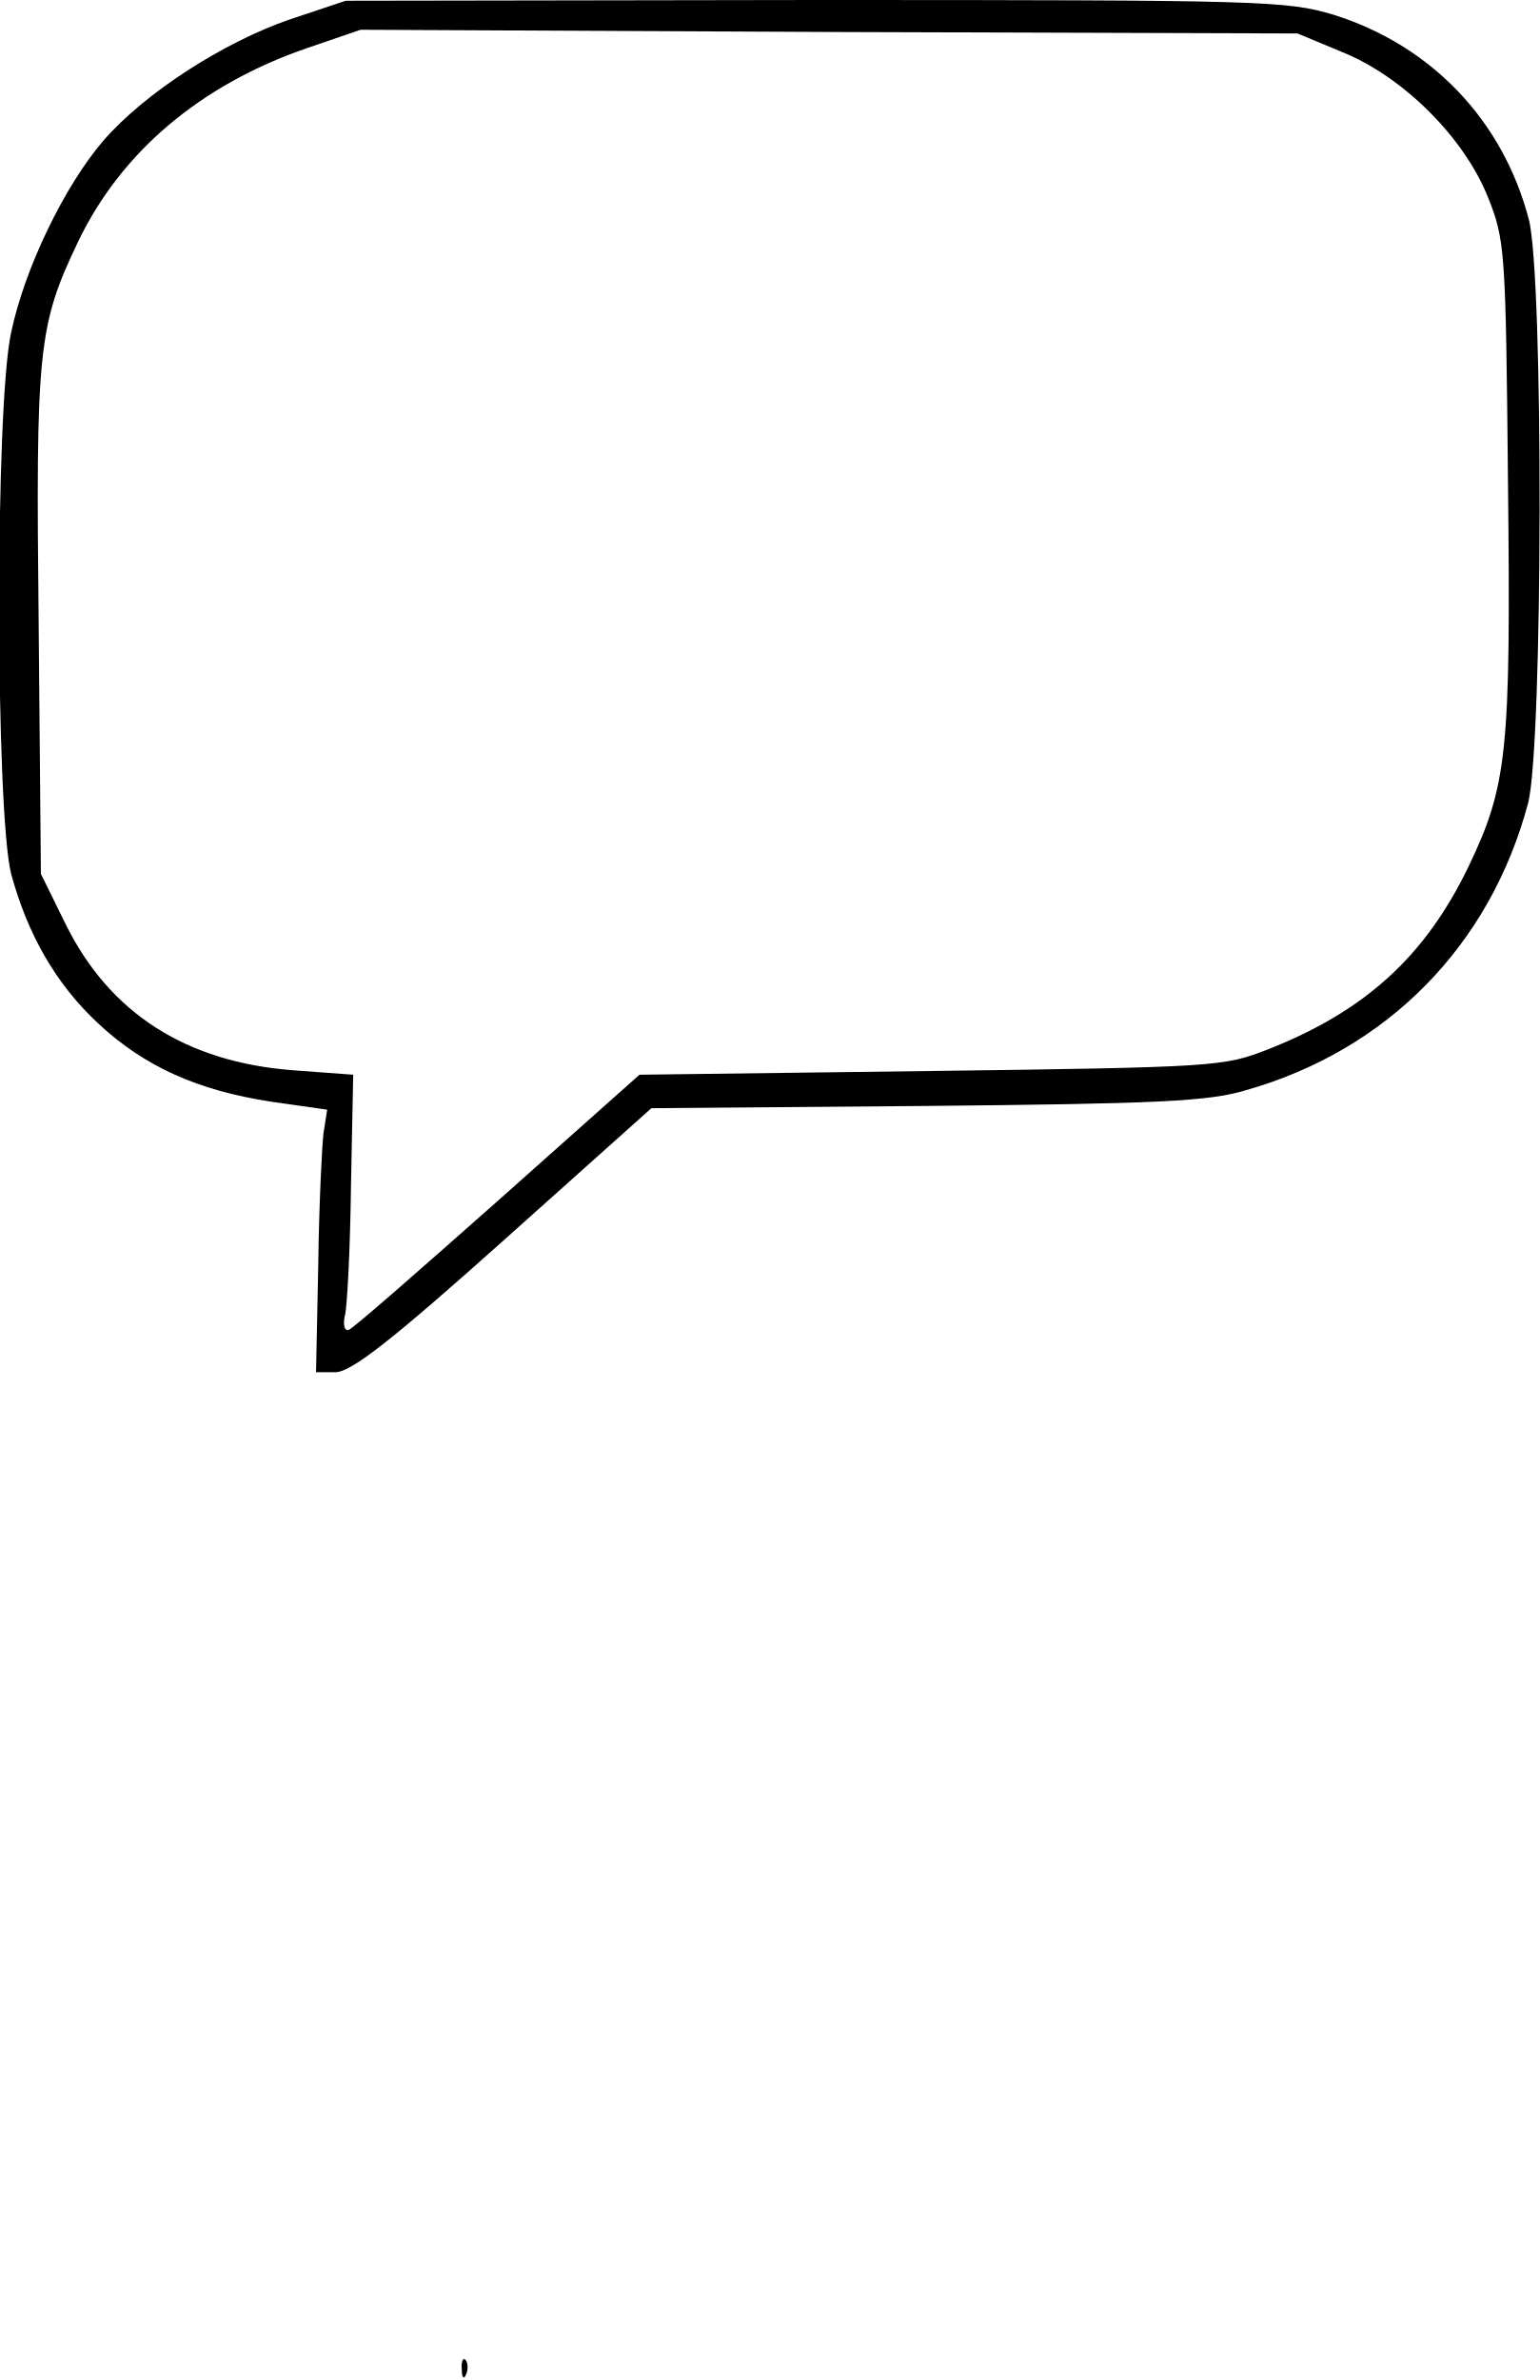
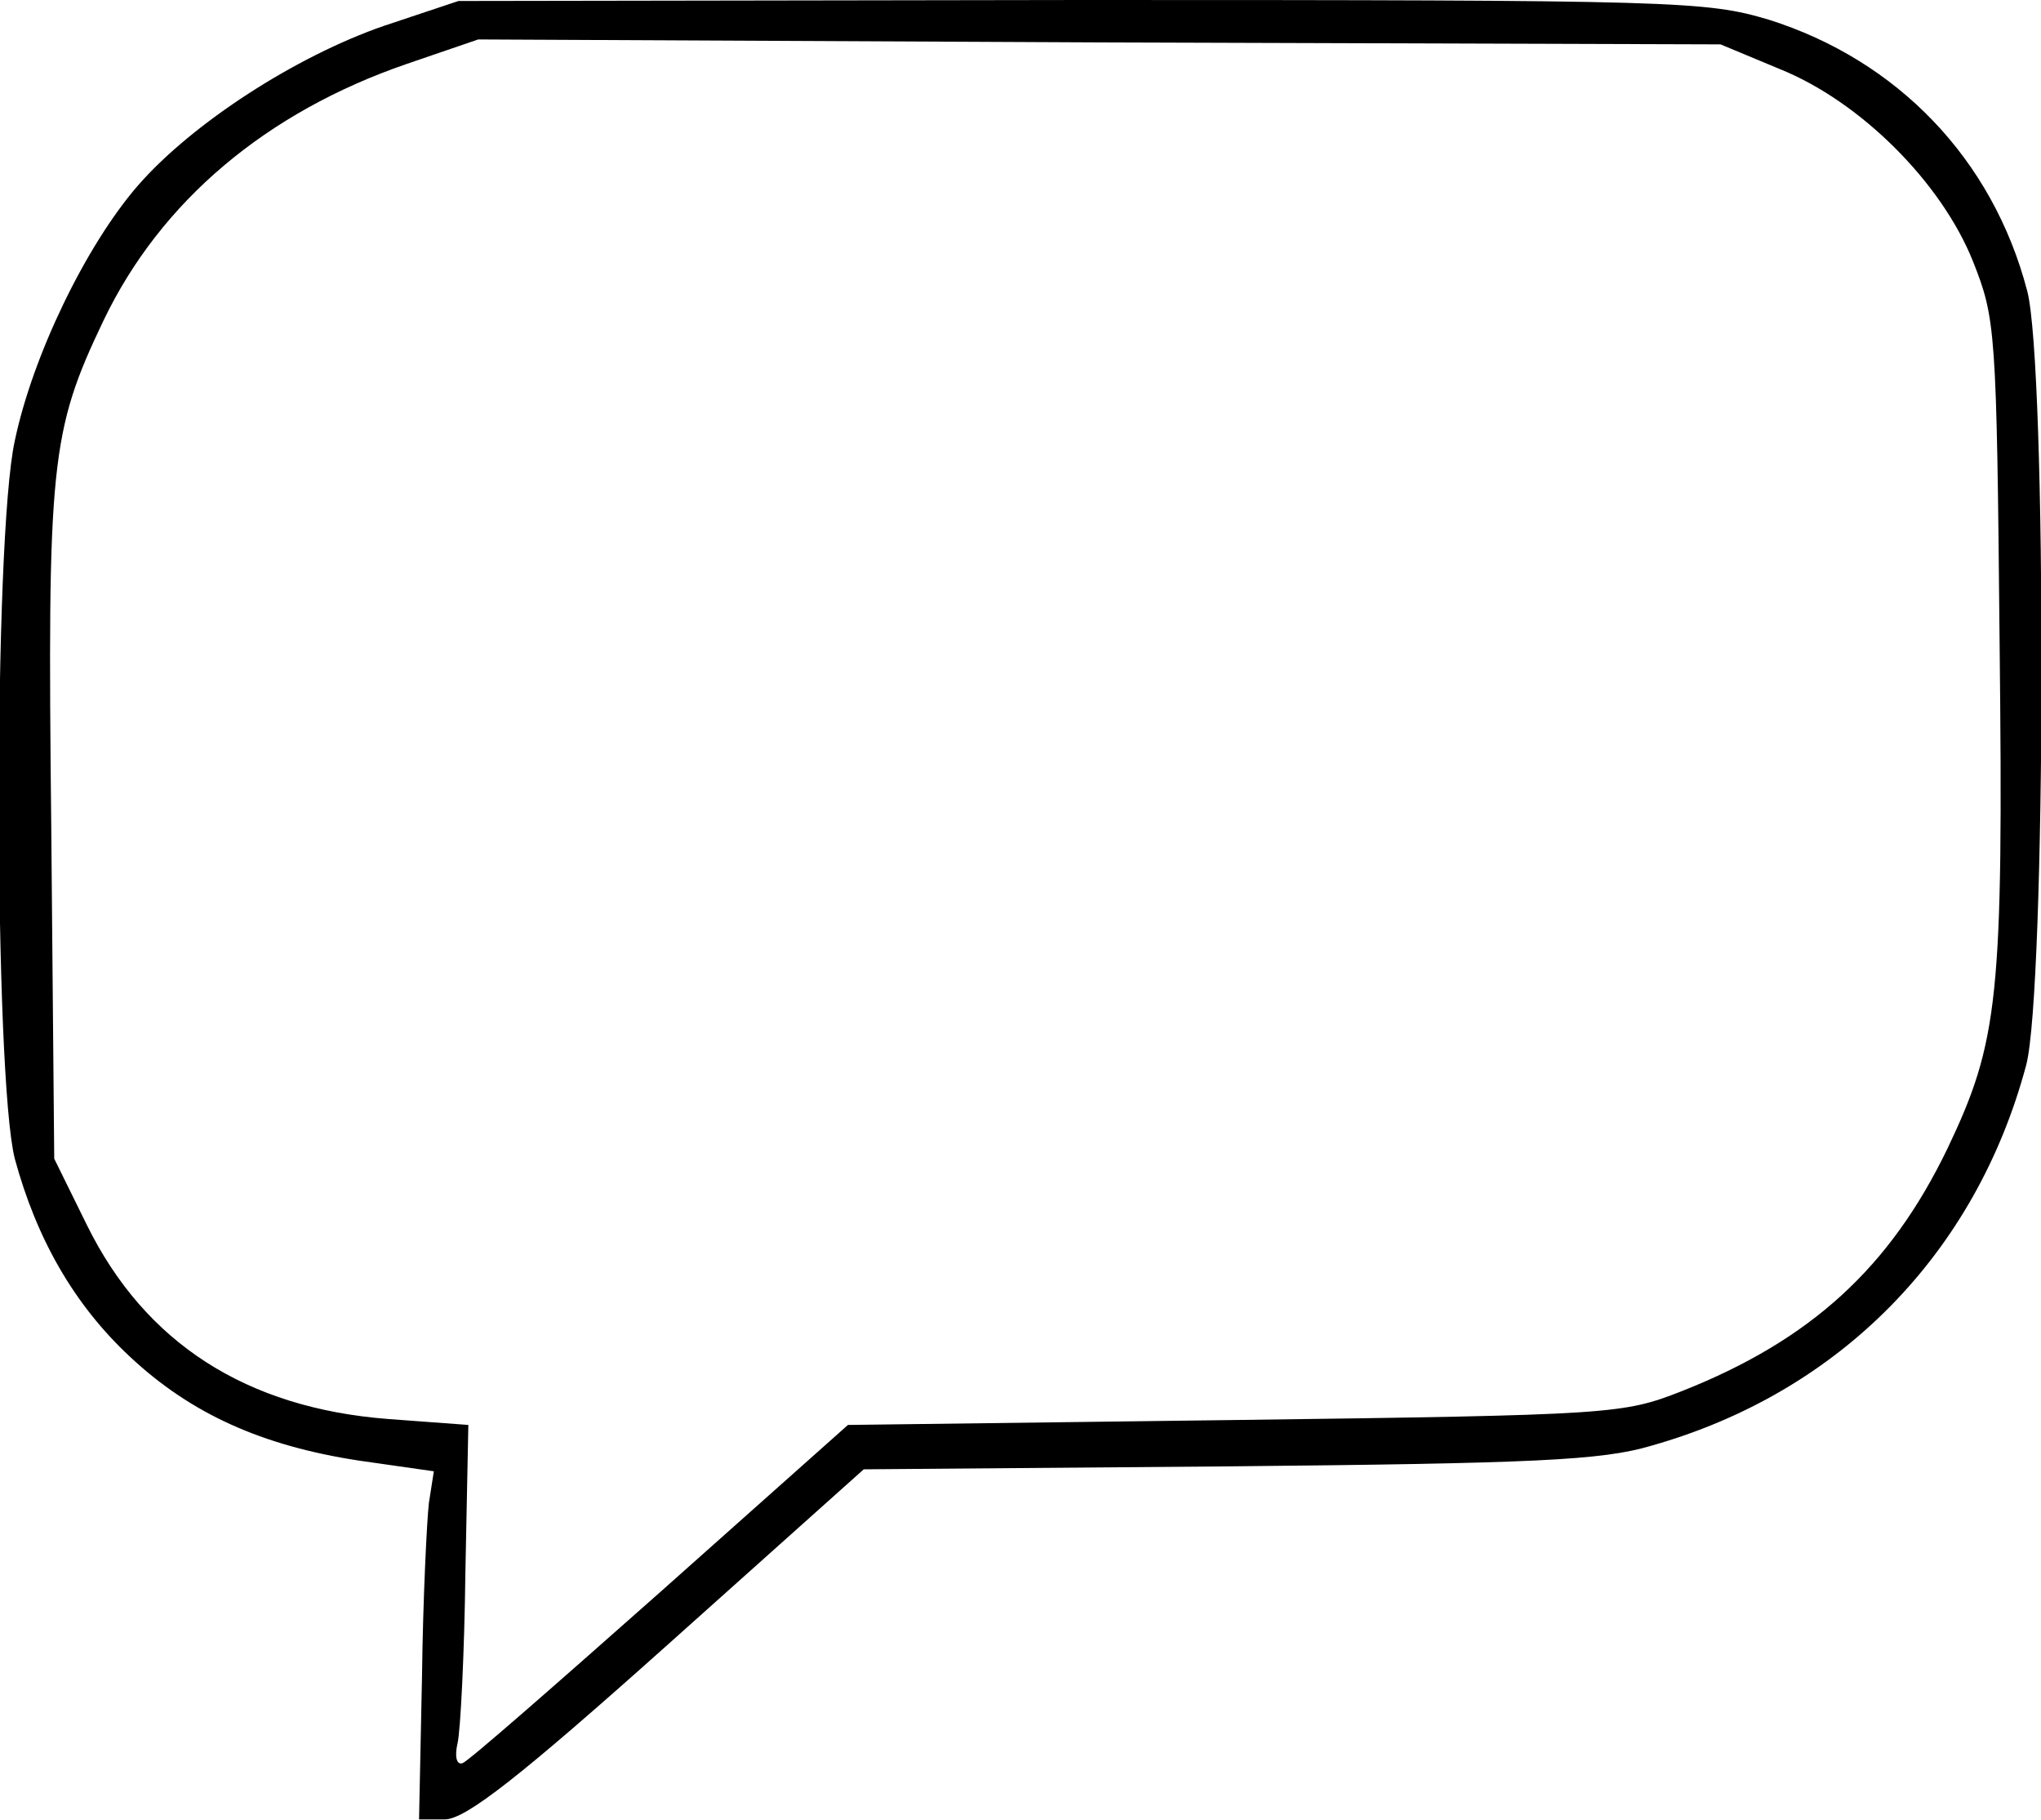
- <svg xmlns="http://www.w3.org/2000/svg" version="1.0" width="207pt" height="320pt" viewBox="0 0 207 320" preserveAspectRatio="xMidYMid meet">
-   <g transform="translate(0,320) scale(0.1,-0.1)" fill="#000000" stroke="none">
-     <path d="M390 3174 c-90 -31 -195 -99 -250 -162 -53 -61 -107 -173 -125 -259 -22 -100 -21 -645 0 -728 22 -81 60 -148 117 -201 62 -58 134 -90 231 -105 l77 -11 -5 -32 c-2 -17 -6 -96 -7 -176 l-3 -145 26 0 c21 0 75 42 226 177 l199 178 370 3 c310 3 379 6 429 21 191 54 329 195 380 386 20 76 21 710 1 785 -35 134 -132 234 -262 275 -64 19 -91 20 -698 20 l-631 -1 -75 -25z m1415 -44 c82 -33 164 -115 196 -195 23 -58 24 -69 27 -385 4 -362 -1 -406 -53 -515 -58 -120 -138 -194 -270 -246 -59 -23 -69 -24 -453 -29 l-392 -5 -191 -170 c-105 -93 -195 -172 -200 -173 -6 -2 -8 7 -5 20 3 12 7 91 8 173 l3 150 -81 6 c-144 11 -247 77 -306 197 l-33 67 -3 335 c-4 370 -1 402 53 515 58 121 165 211 307 260 l73 25 630 -3 630 -2 60 -25z" />
-     <path d="M621 14 c0 -11 3 -14 6 -6 3 7 2 16 -1 19 -3 4 -6 -2 -5 -13z" />
+ <svg xmlns="http://www.w3.org/2000/svg" version="1.0" id="레이어_1" x="0px" y="0px" viewBox="0 0 207 184.5" style="enable-background:new 0 0 207 184.5;" xml:space="preserve">
+   <g transform="translate(0,320) scale(0.1,-0.1)">
+     <path d="M390,3174c-90-31-195-99-250-162c-53-61-107-173-125-259c-22-100-21-645,0-728c22-81,60-148,117-201c62-58,134-90,231-105   l77-11l-5-32c-2-17-6-96-7-176l-3-145h26c21,0,75,42,226,177l199,178l370,3c310,3,379,6,429,21c191,54,329,195,380,386   c20,76,21,710,1,785c-35,134-132,234-262,275c-64,19-91,20-698,20l-631-1L390,3174z M1805,3130c82-33,164-115,196-195   c23-58,24-69,27-385c4-362-1-406-53-515c-58-120-138-194-270-246c-59-23-69-24-453-29l-392-5l-191-170c-105-93-195-172-200-173   c-6-2-8,7-5,20c3,12,7,91,8,173l3,150l-81,6c-144,11-247,77-306,197l-33,67l-3,335c-4,370-1,402,53,515c58,121,165,211,307,260   l73,25l630-3l630-2L1805,3130z" />
  </g>
</svg>
